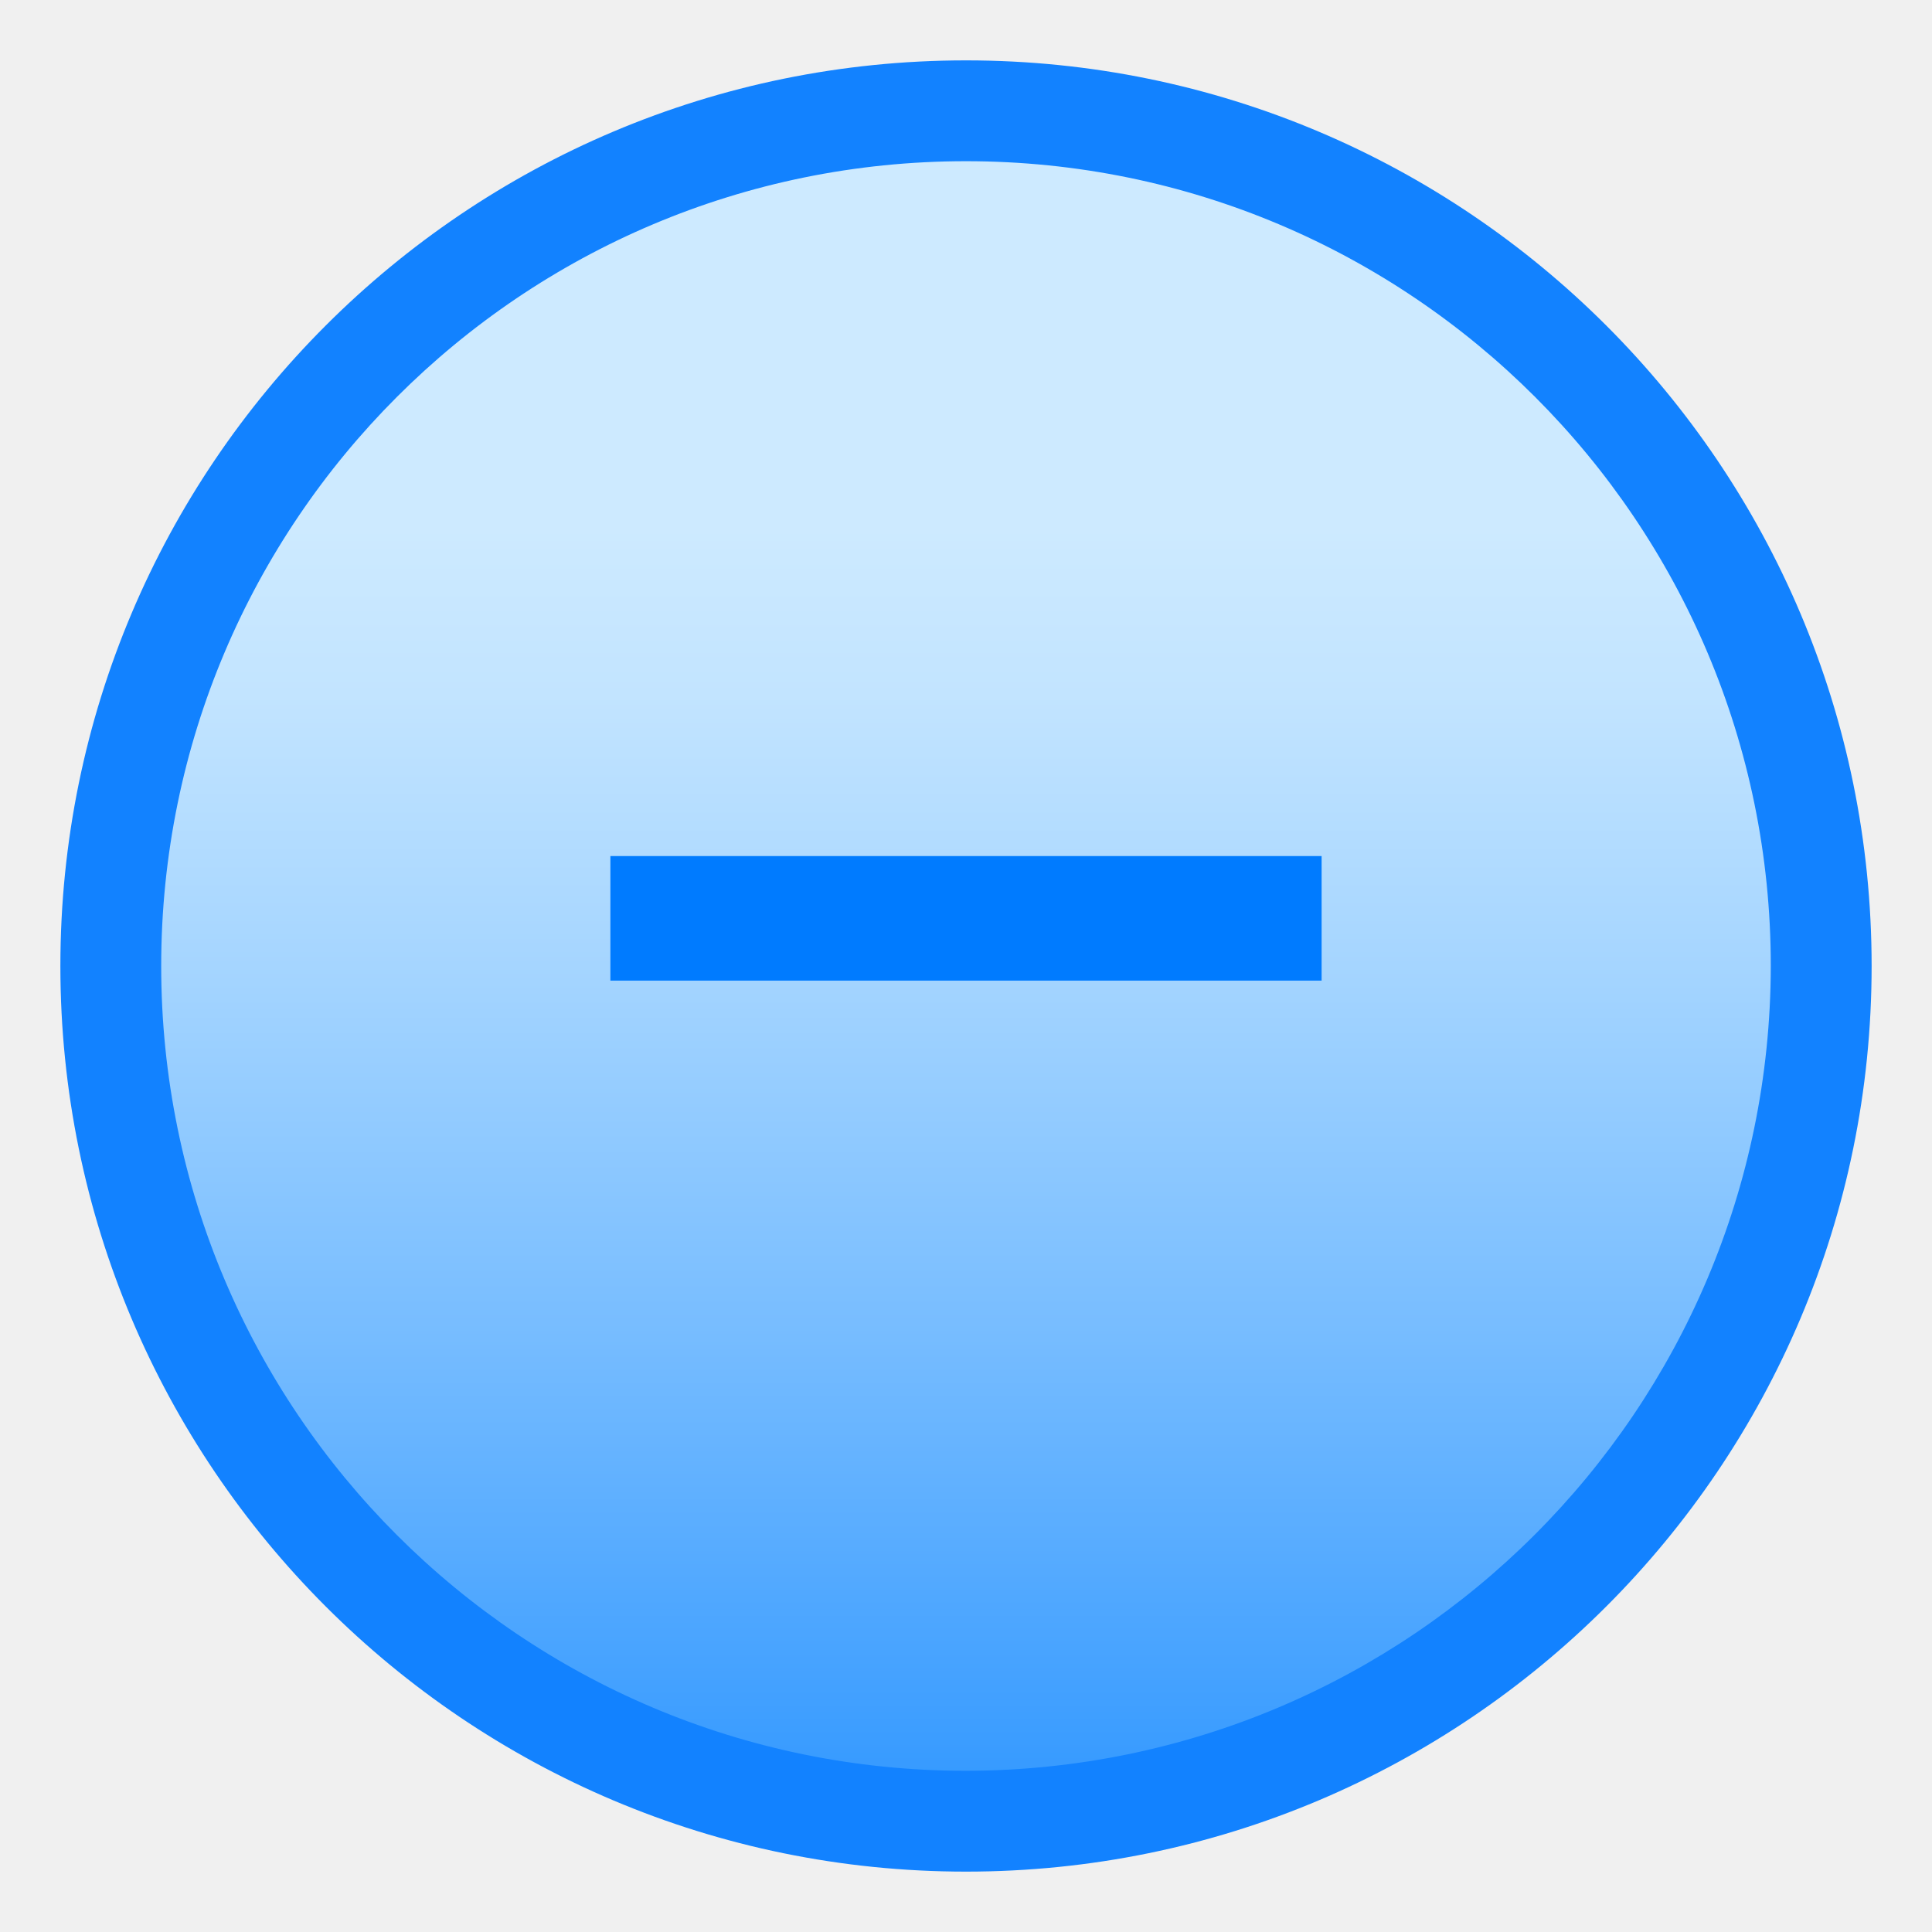
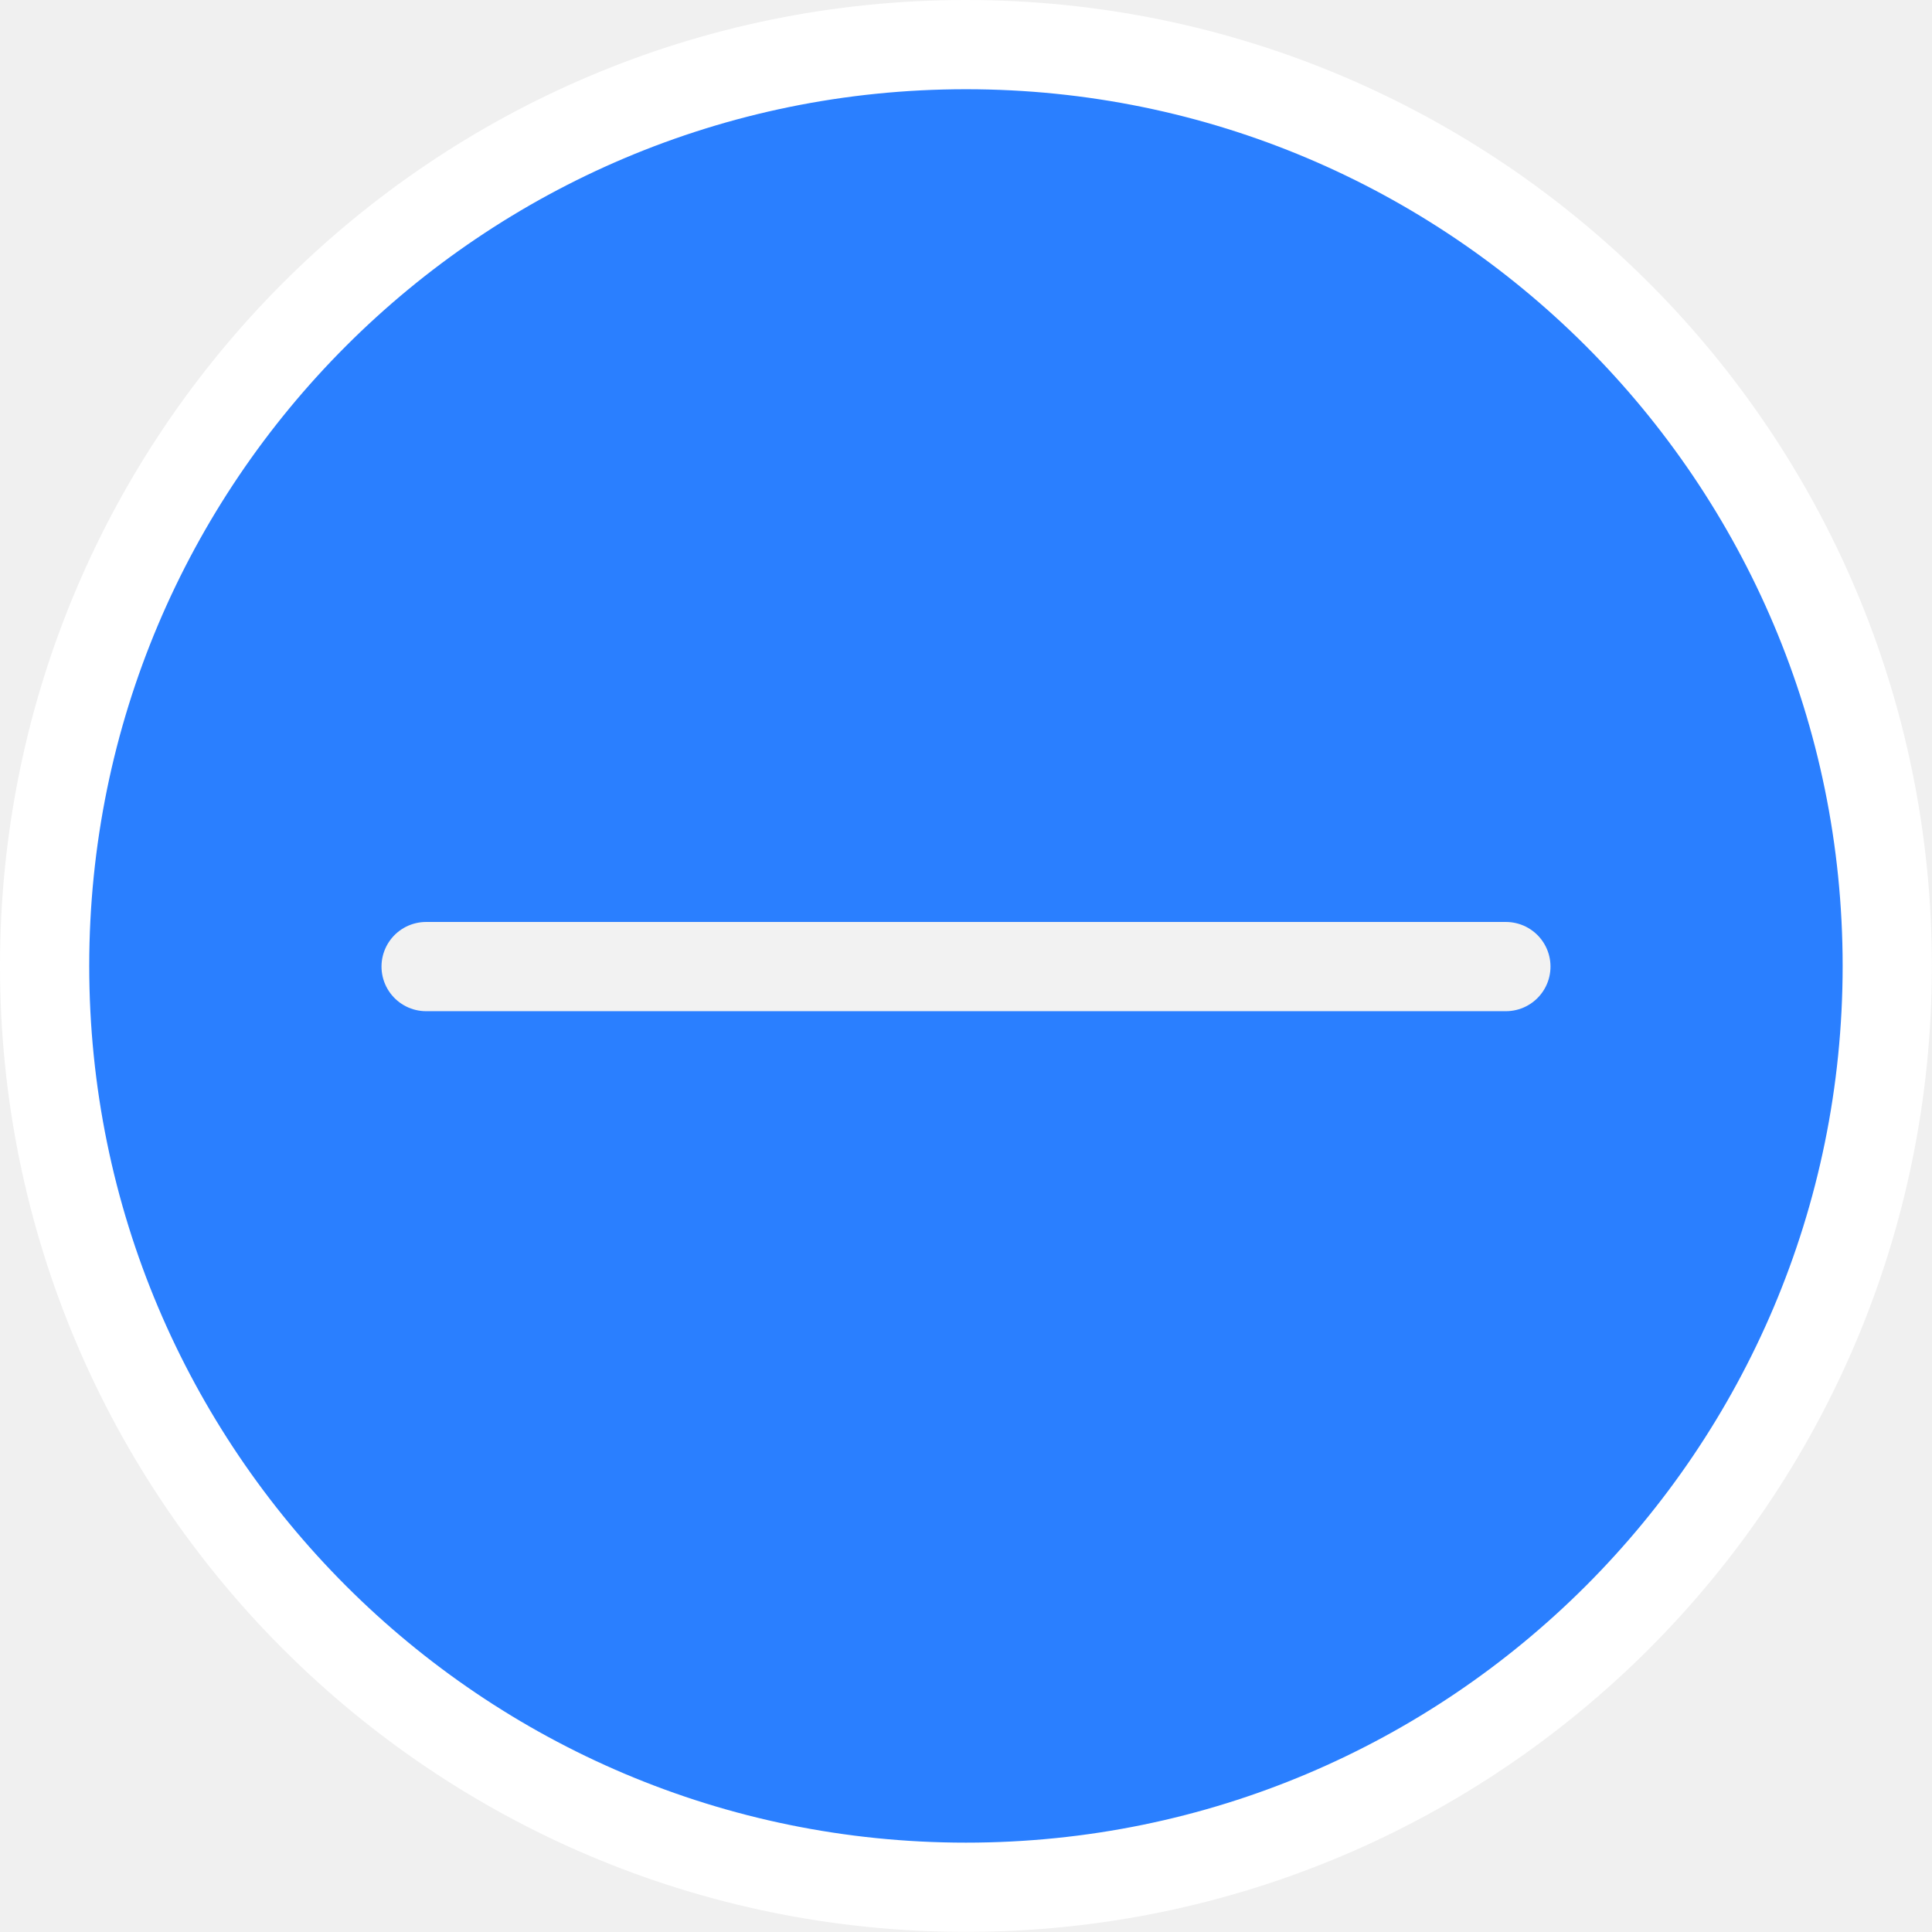
- <svg xmlns="http://www.w3.org/2000/svg" width="32" height="32">
-   <defs>
-     <style>.cls-1{fill:url(#linear-gradient);}.cls-2{fill:#1282ff;}</style>
-     <linearGradient gradientUnits="userSpaceOnUse" id="linear-gradient" x1="16" x2="16" y1="2" y2="30">
-       <stop offset="0.24" stop-color="#cdeaff" />
-       <stop offset="0.34" stop-color="#c2e4ff" />
-       <stop offset="0.5" stop-color="#a5d5ff" />
-       <stop offset="0.72" stop-color="#76bcff" />
-       <stop offset="0.98" stop-color="#369aff" />
-       <stop offset="1" stop-color="#3197ff" />
-     </linearGradient>
-   </defs>
+ <svg xmlns="http://www.w3.org/2000/svg" width="151.57" height="151.57">
  <g>
-     <rect fill="none" id="canvas_background" height="34" width="34" y="-1" x="-1" />
+     <rect fill="none" id="canvas_background" height="402" width="582" y="-1" x="-1" />
  </g>
  <g>
-     <circle fill="#aad4ff" id="svg_1" r="14" cy="16" cx="16" class="cls-1" />
-     <path fill="#1282ff" id="svg_2" d="m16,1a15,15 0 1 0 15,15a15,15 0 0 0 -15,-15zm0,28.33a13.33,13.33 0 1 1 13.33,-13.33a13.35,13.35 0 0 1 -13.33,13.33z" class="cls-2" />
-     <rect stroke="null" id="svg_8" height="2.063" width="11.78" y="14.179" x="10.11" stroke-opacity="null" stroke-width="null" fill="#007bff" />
+     <circle id="svg_1" fill="#2a7fff" stroke="#ffffff" stroke-linecap="round" stroke-linejoin="round" stroke-width="7px" r="72.28" cy="75.78" cx="75.78" />
+     <line id="svg_2" fill="none" stroke="#f2f2f2" stroke-linecap="round" stroke-linejoin="round" stroke-width="7px" y2="75.83" y1="75.83" x2="118.14" x1="33.43" />
  </g>
</svg>
